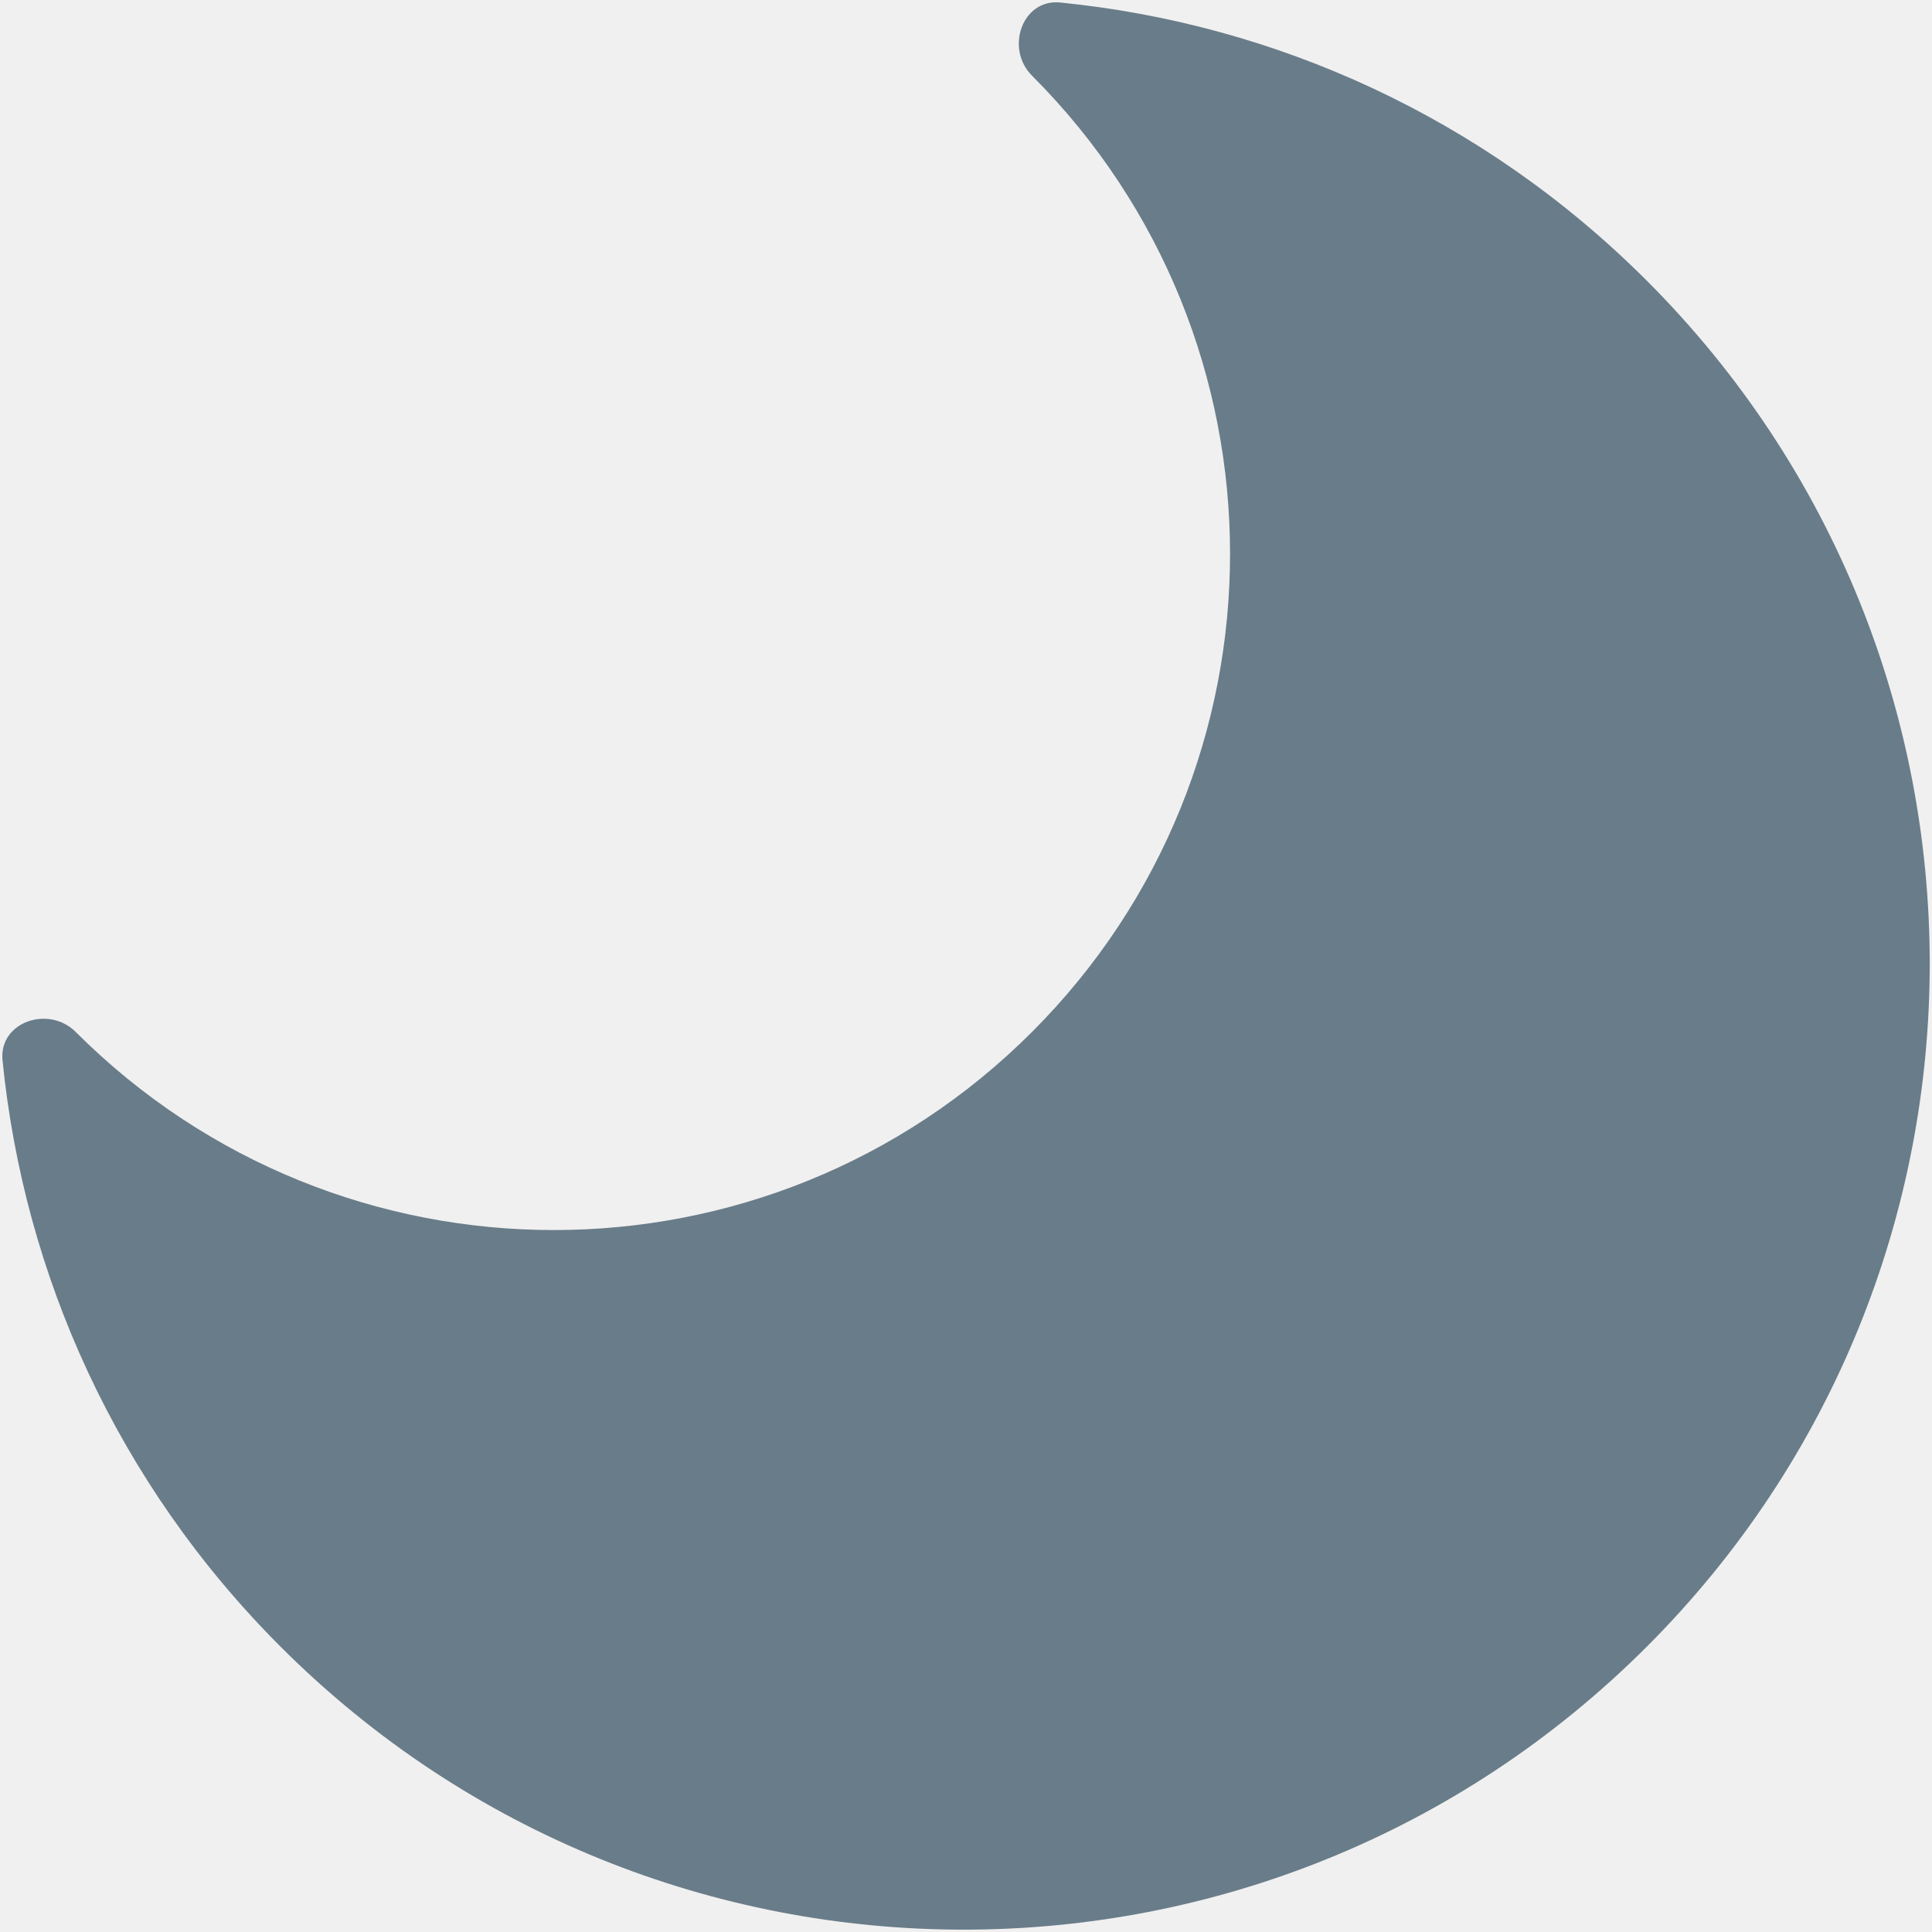
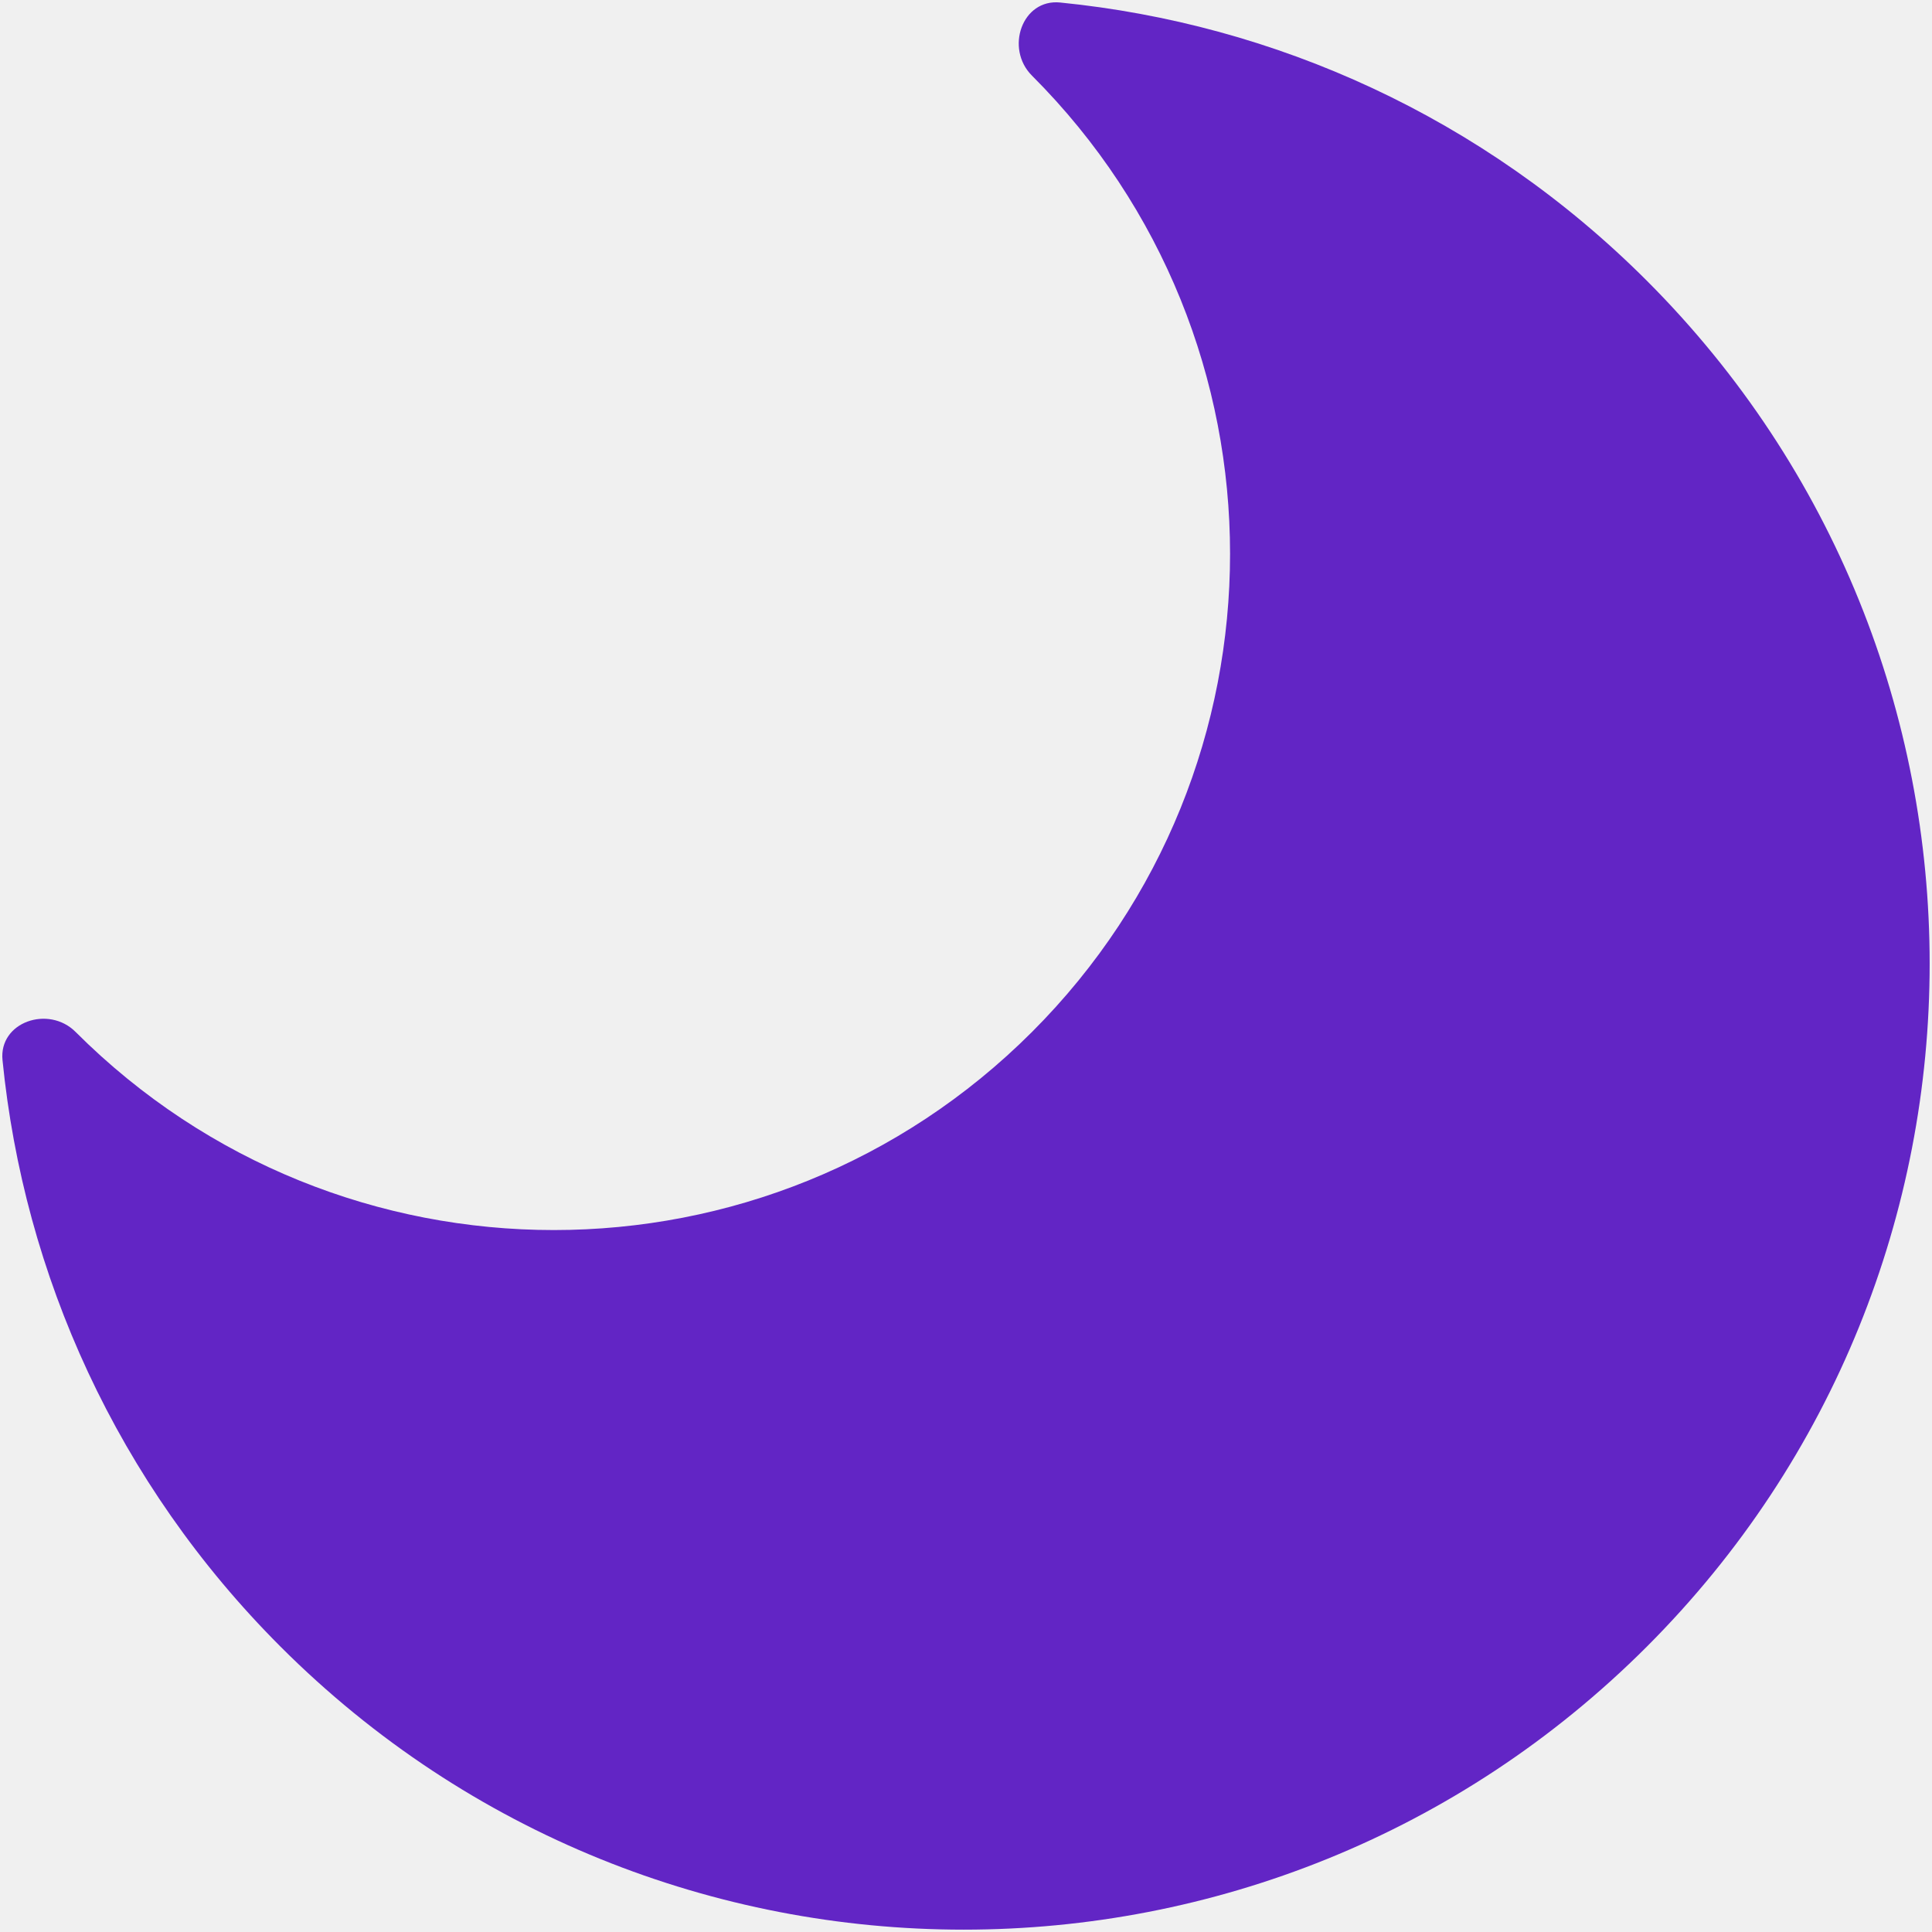
<svg xmlns="http://www.w3.org/2000/svg" width="20" height="20" viewBox="0 0 20 20" fill="none">
-   <path d="M10.683 10.683C13.417 7.949 13.417 3.517 10.683 0.783C10.403 0.503 10.581 -0.014 10.976 0.026C13.192 0.247 15.349 1.207 17.047 2.905C20.953 6.81 20.953 13.142 17.047 17.047C13.142 20.952 6.81 20.952 2.905 17.047C1.207 15.349 0.247 13.192 0.026 10.975C-0.013 10.58 0.503 10.402 0.784 10.683C3.518 13.417 7.95 13.417 10.683 10.683Z" fill="#697C89" />
+   <g clip-path="url(#clip0_912_9)">
+     <path d="M10.683 10.683C13.417 7.949 13.417 3.517 10.683 0.783C10.402 0.503 10.58 -0.014 10.975 0.026C13.192 0.247 15.349 1.207 17.047 2.905C20.952 6.81 20.952 13.142 17.047 17.047C13.142 20.952 6.81 20.952 2.905 17.047C1.207 15.349 0.247 13.192 0.026 10.975C-0.014 10.58 0.503 10.402 0.783 10.683C3.517 13.417 7.949 13.417 10.683 10.683Z" fill="#6225C5" />
+   </g>
+   <defs>
+     <clipPath id="clip0_912_9">
+       <rect width="20" height="20" fill="white" />
+     </clipPath>
+   </defs>
</svg>
